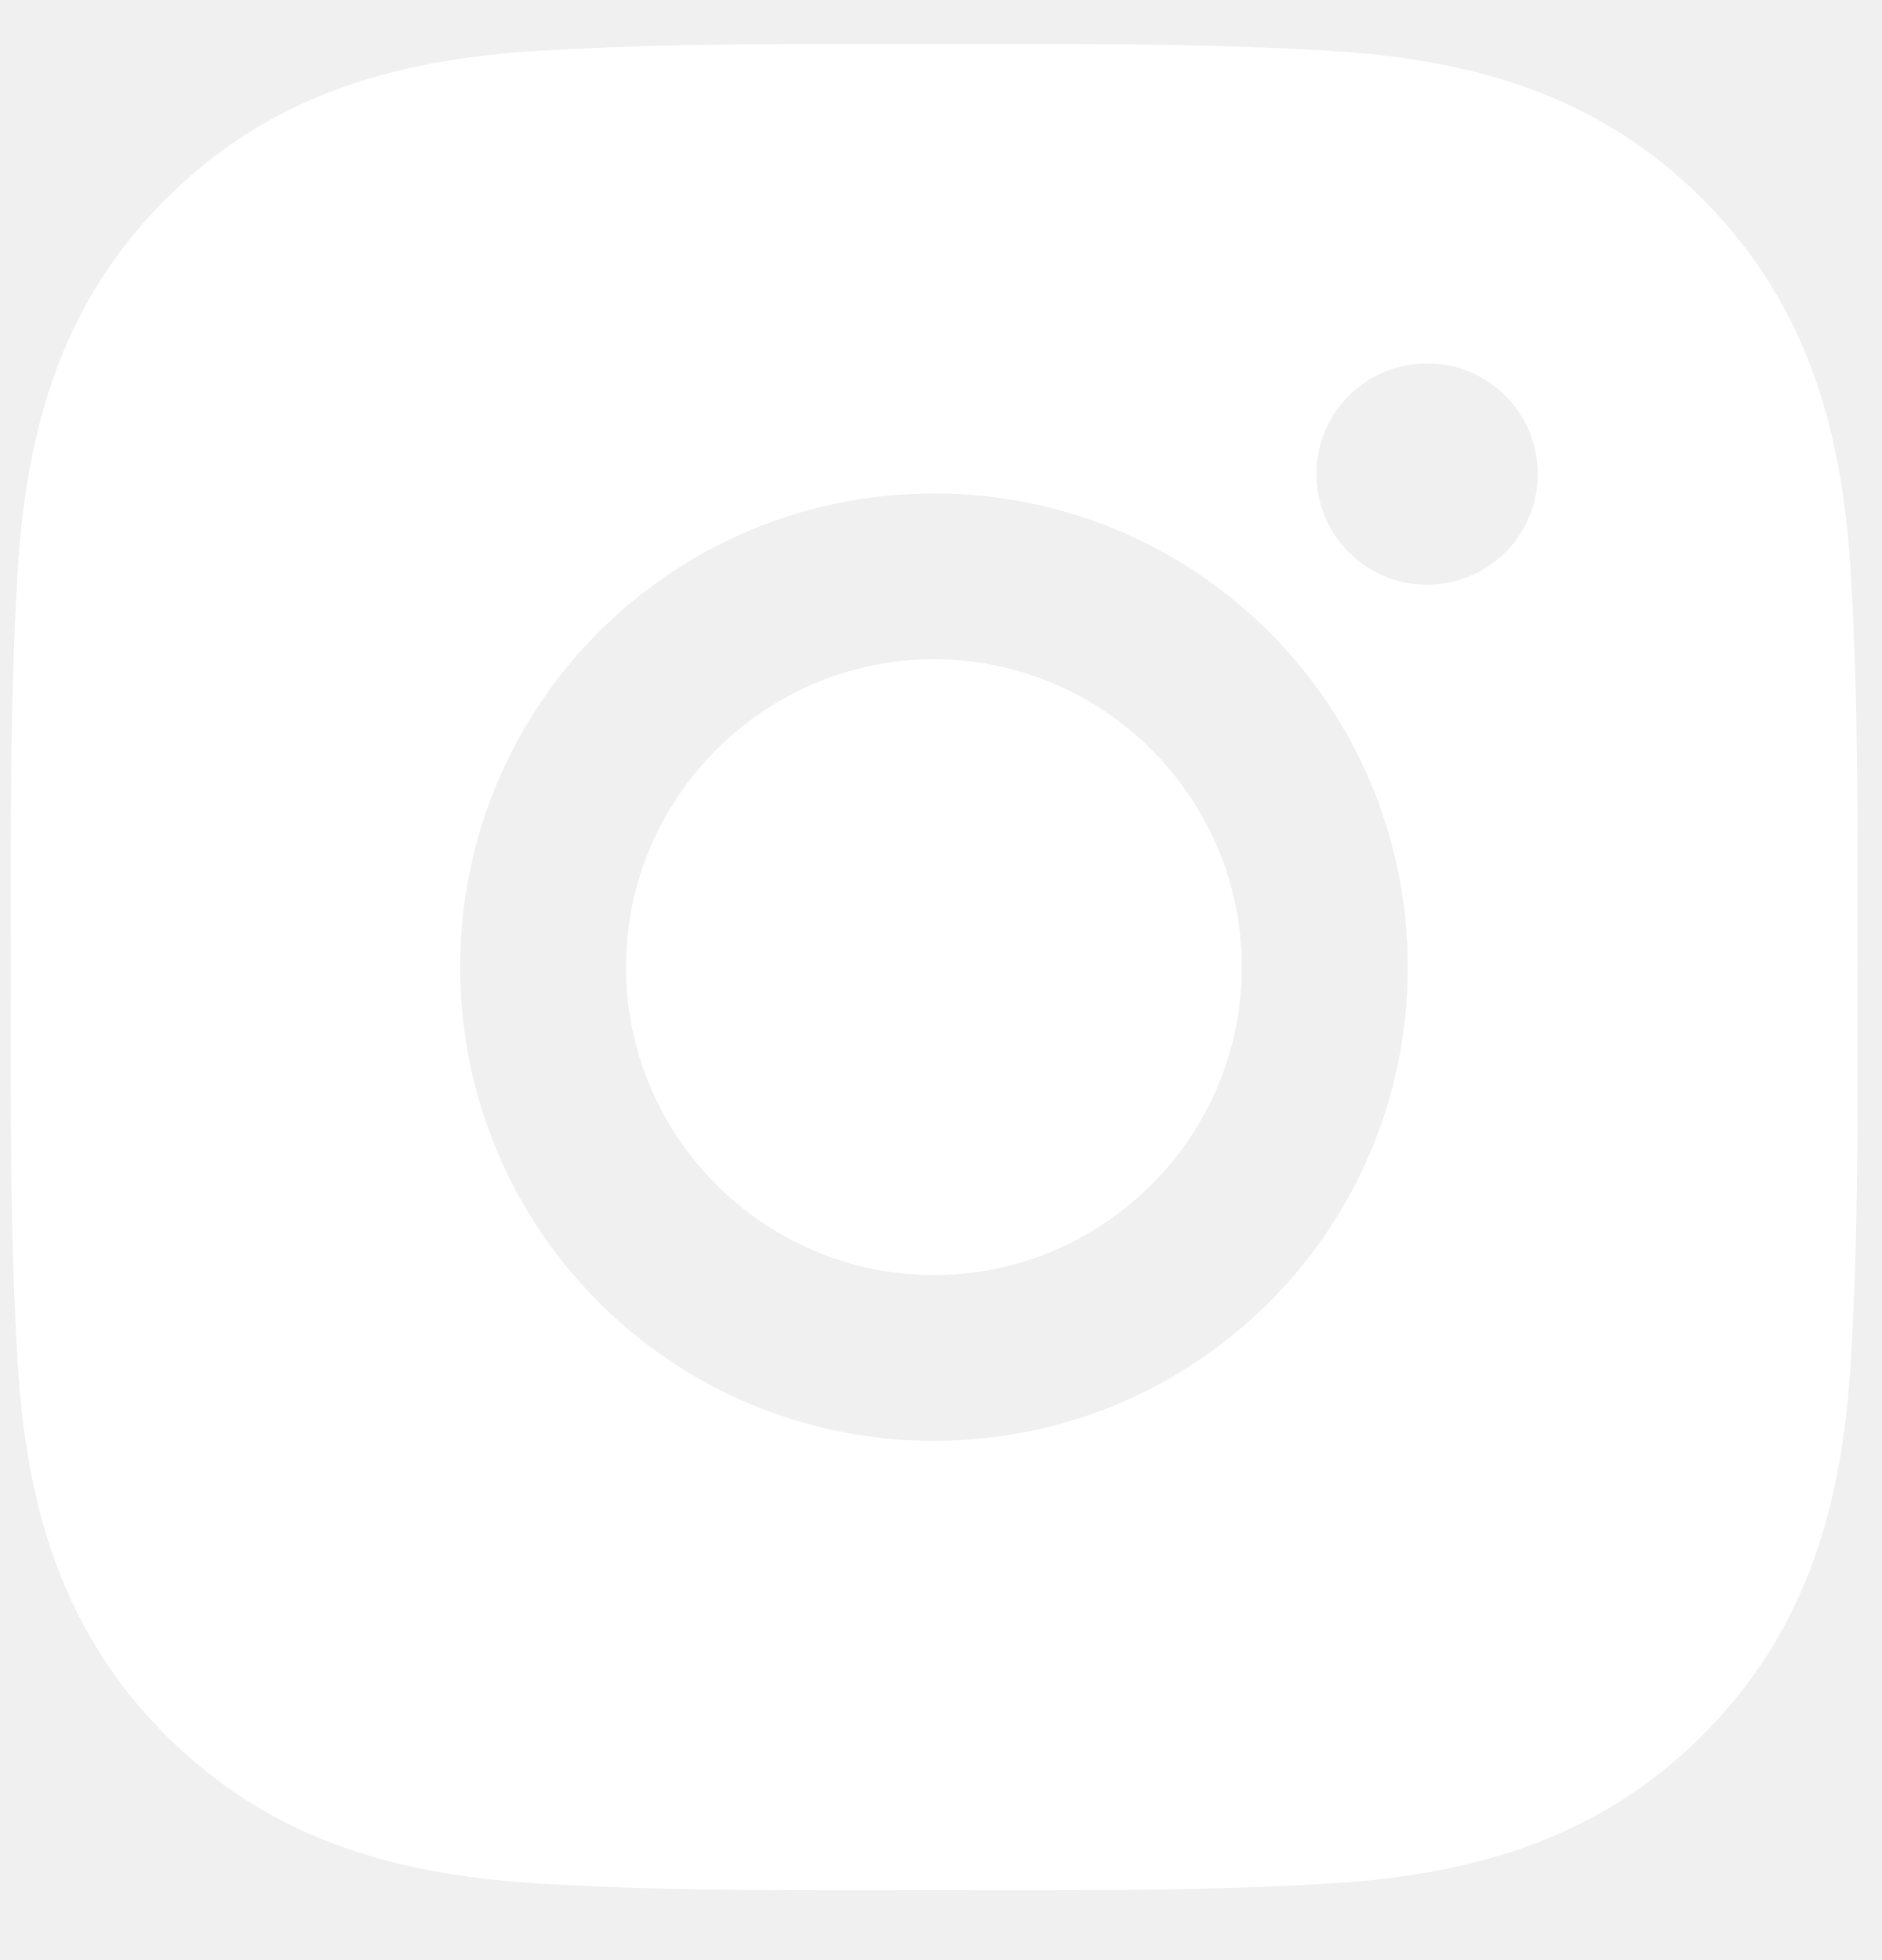
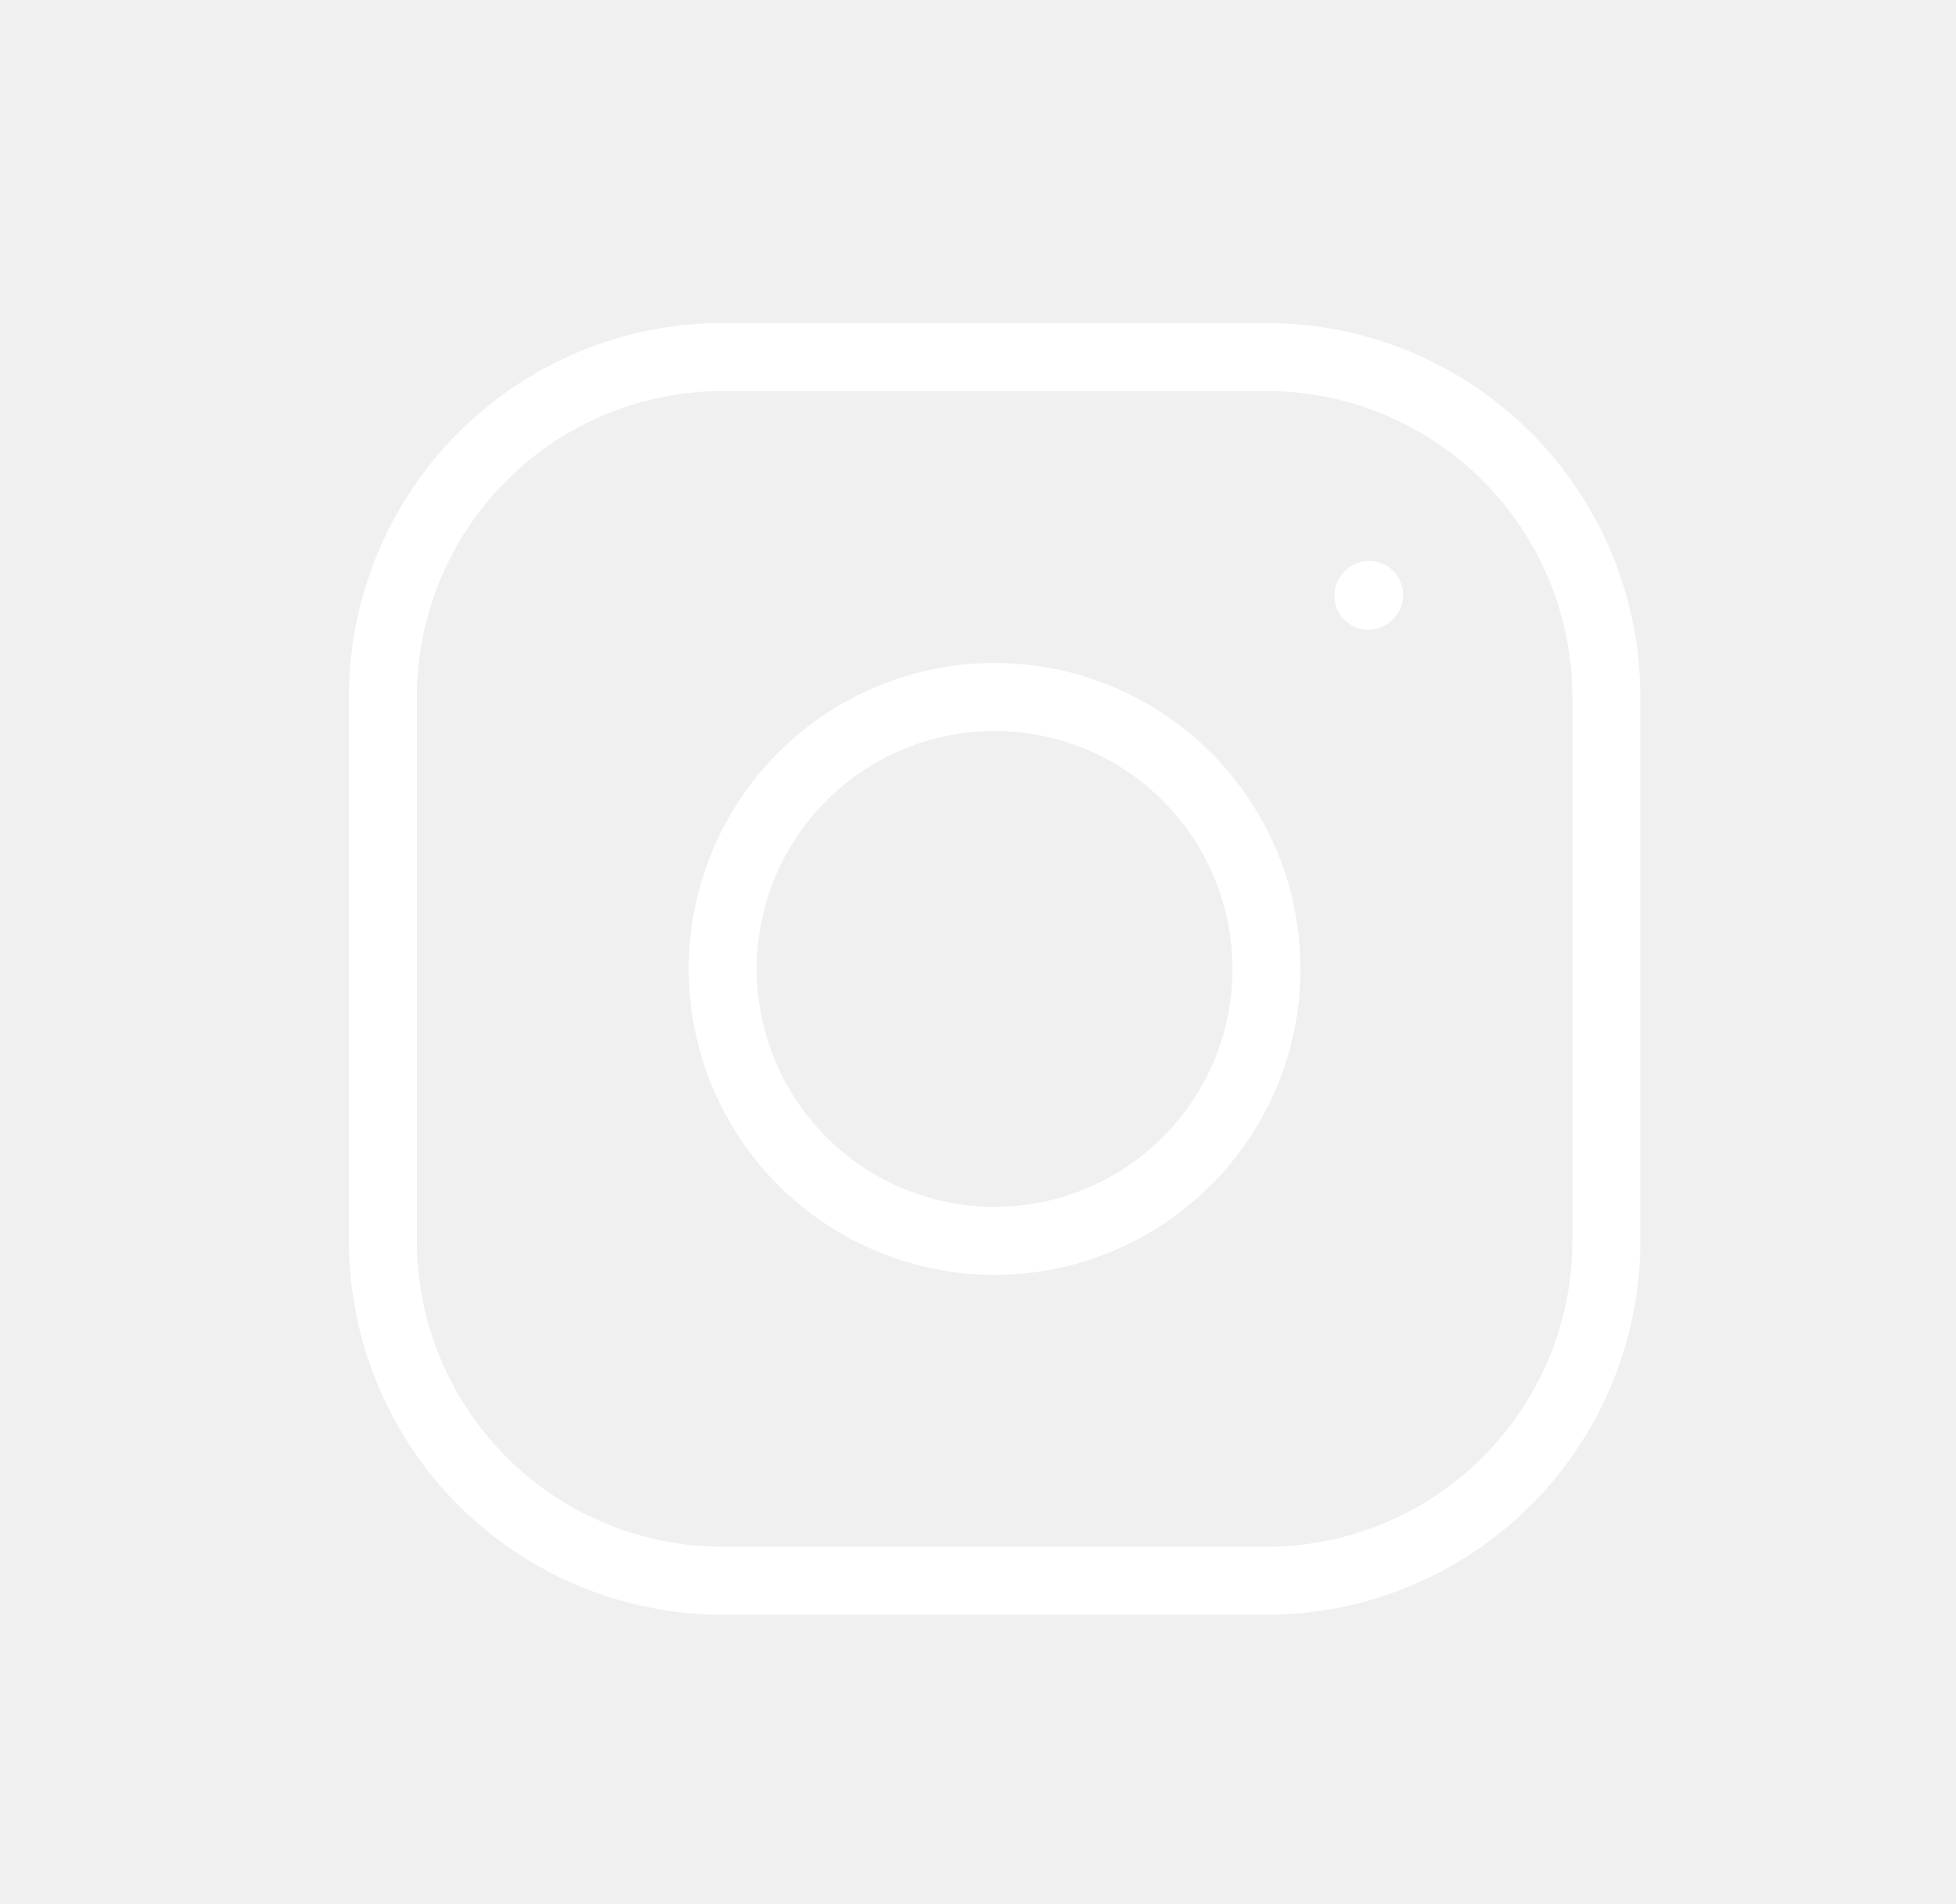
- <svg xmlns="http://www.w3.org/2000/svg" width="24" height="25" viewBox="0 0 24 25" fill="none">
-   <path d="M11.91 8.409C9.747 8.409 7.983 10.174 7.983 12.336C7.983 14.498 9.747 16.263 11.91 16.263C14.072 16.263 15.836 14.498 15.836 12.336C15.836 10.174 14.072 8.409 11.91 8.409ZM23.687 12.336C23.687 10.71 23.702 9.098 23.611 7.475C23.519 5.59 23.089 3.917 21.71 2.538C20.329 1.156 18.659 0.729 16.773 0.638C15.147 0.547 13.536 0.561 11.913 0.561C10.286 0.561 8.675 0.547 7.052 0.638C5.167 0.729 3.493 1.159 2.115 2.538C0.733 3.92 0.306 5.59 0.215 7.475C0.123 9.101 0.138 10.713 0.138 12.336C0.138 13.959 0.123 15.573 0.215 17.197C0.306 19.082 0.736 20.755 2.115 22.134C3.496 23.515 5.167 23.943 7.052 24.034C8.678 24.125 10.289 24.11 11.913 24.11C13.539 24.11 15.15 24.125 16.773 24.034C18.659 23.943 20.332 23.512 21.71 22.134C23.092 20.752 23.519 19.082 23.611 17.197C23.705 15.573 23.687 13.962 23.687 12.336ZM11.91 18.378C8.566 18.378 5.868 15.679 5.868 12.336C5.868 8.992 8.566 6.294 11.91 6.294C15.253 6.294 17.952 8.992 17.952 12.336C17.952 15.679 15.253 18.378 11.91 18.378ZM18.199 7.458C17.418 7.458 16.788 6.827 16.788 6.046C16.788 5.266 17.418 4.635 18.199 4.635C18.98 4.635 19.61 5.266 19.61 6.046C19.61 6.232 19.574 6.415 19.503 6.587C19.432 6.758 19.328 6.914 19.197 7.045C19.066 7.176 18.911 7.28 18.739 7.351C18.568 7.421 18.384 7.458 18.199 7.458Z" fill="white" />
+ <svg xmlns="http://www.w3.org/2000/svg" width="37" height="36" viewBox="0 0 37 36" fill="none">
+   <path d="M18.814 23.467C20.178 23.467 21.486 22.925 22.45 21.96C23.415 20.996 23.957 19.688 23.957 18.324C23.957 16.96 23.415 15.652 22.45 14.687C21.486 13.723 20.178 13.181 18.814 13.181C17.45 13.181 16.142 13.723 15.177 14.687C14.213 15.652 13.671 16.96 13.671 18.324C13.671 19.688 14.213 20.996 15.177 21.96C16.142 22.925 17.45 23.467 18.814 23.467Z" stroke="white" stroke-width="1.286" stroke-linecap="round" stroke-linejoin="round" />
+   <path d="M7.243 23.467V13.181C7.243 11.476 7.92 9.841 9.126 8.635C10.331 7.43 11.966 6.752 13.671 6.752H23.957C25.662 6.752 27.297 7.43 28.503 8.635C29.708 9.841 30.386 11.476 30.386 13.181V23.467C30.386 25.172 29.708 26.807 28.503 28.012C27.297 29.218 25.662 29.895 23.957 29.895H13.671C11.966 29.895 10.331 29.218 9.126 28.012C7.92 26.807 7.243 25.172 7.243 23.467Z" stroke="white" stroke-width="1.286" />
+   <path d="M25.885 11.266L25.899 11.251" stroke="white" stroke-width="1.286" stroke-linecap="round" stroke-linejoin="round" />
</svg>
